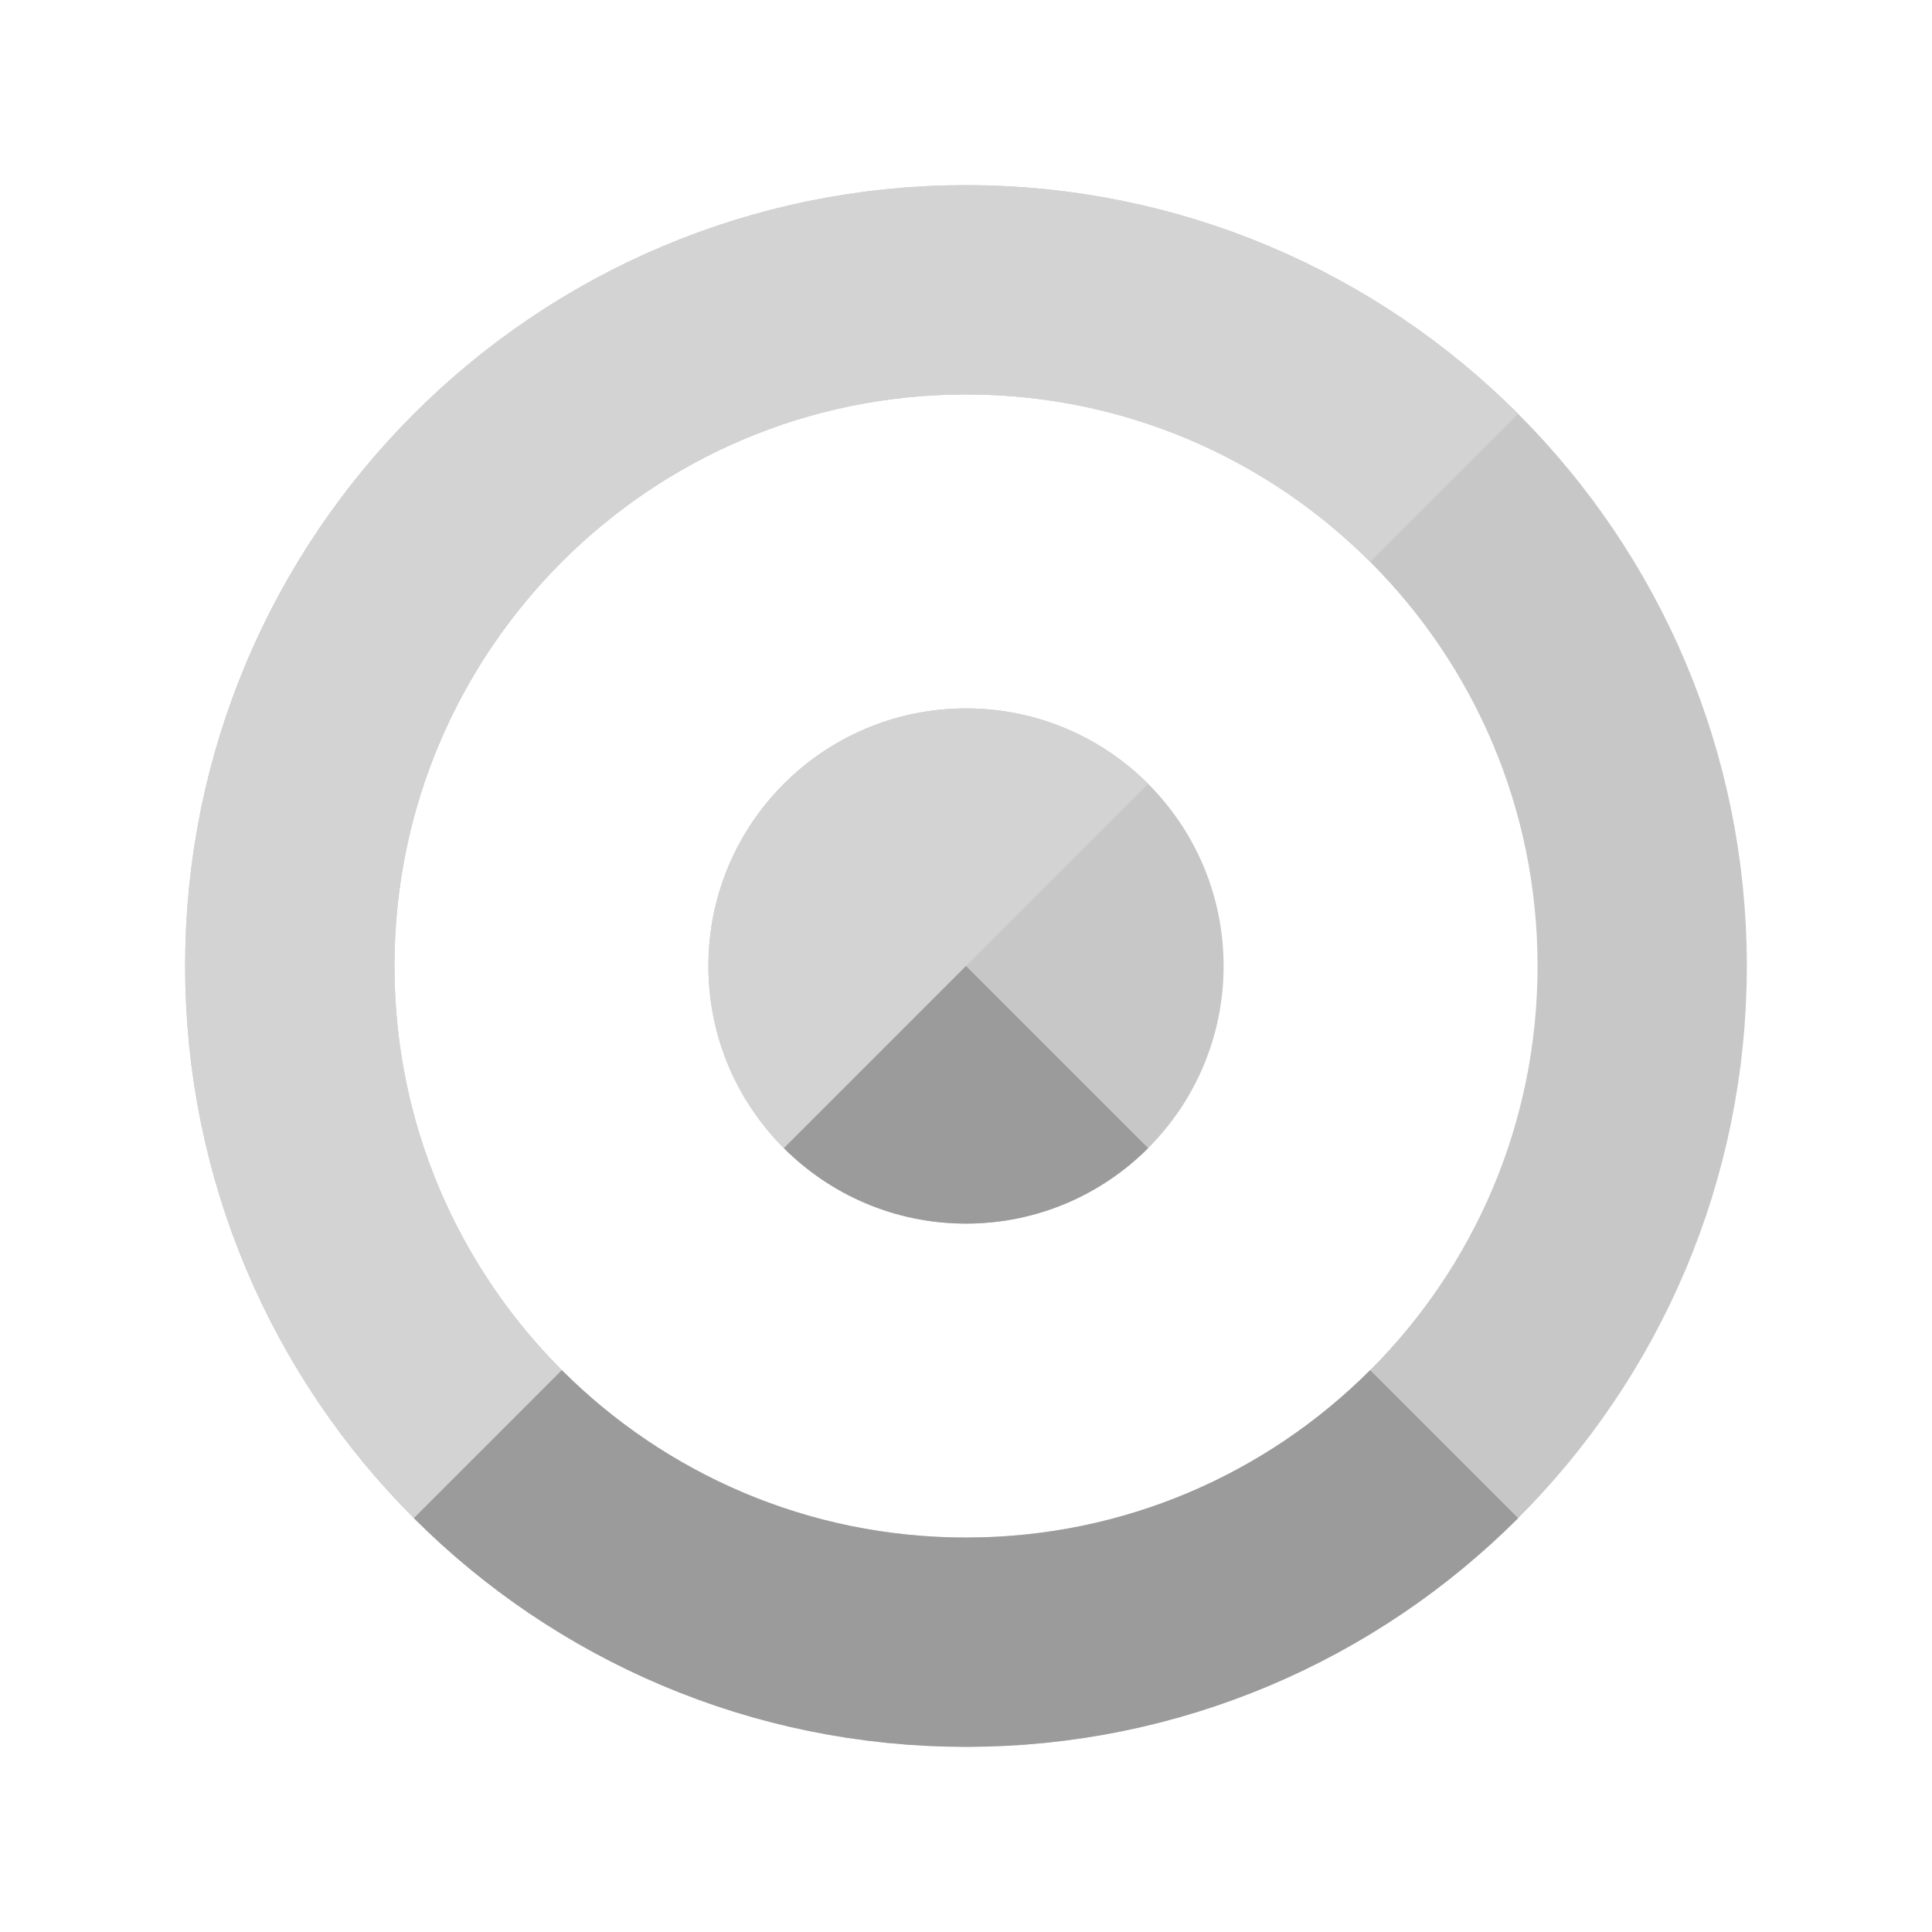
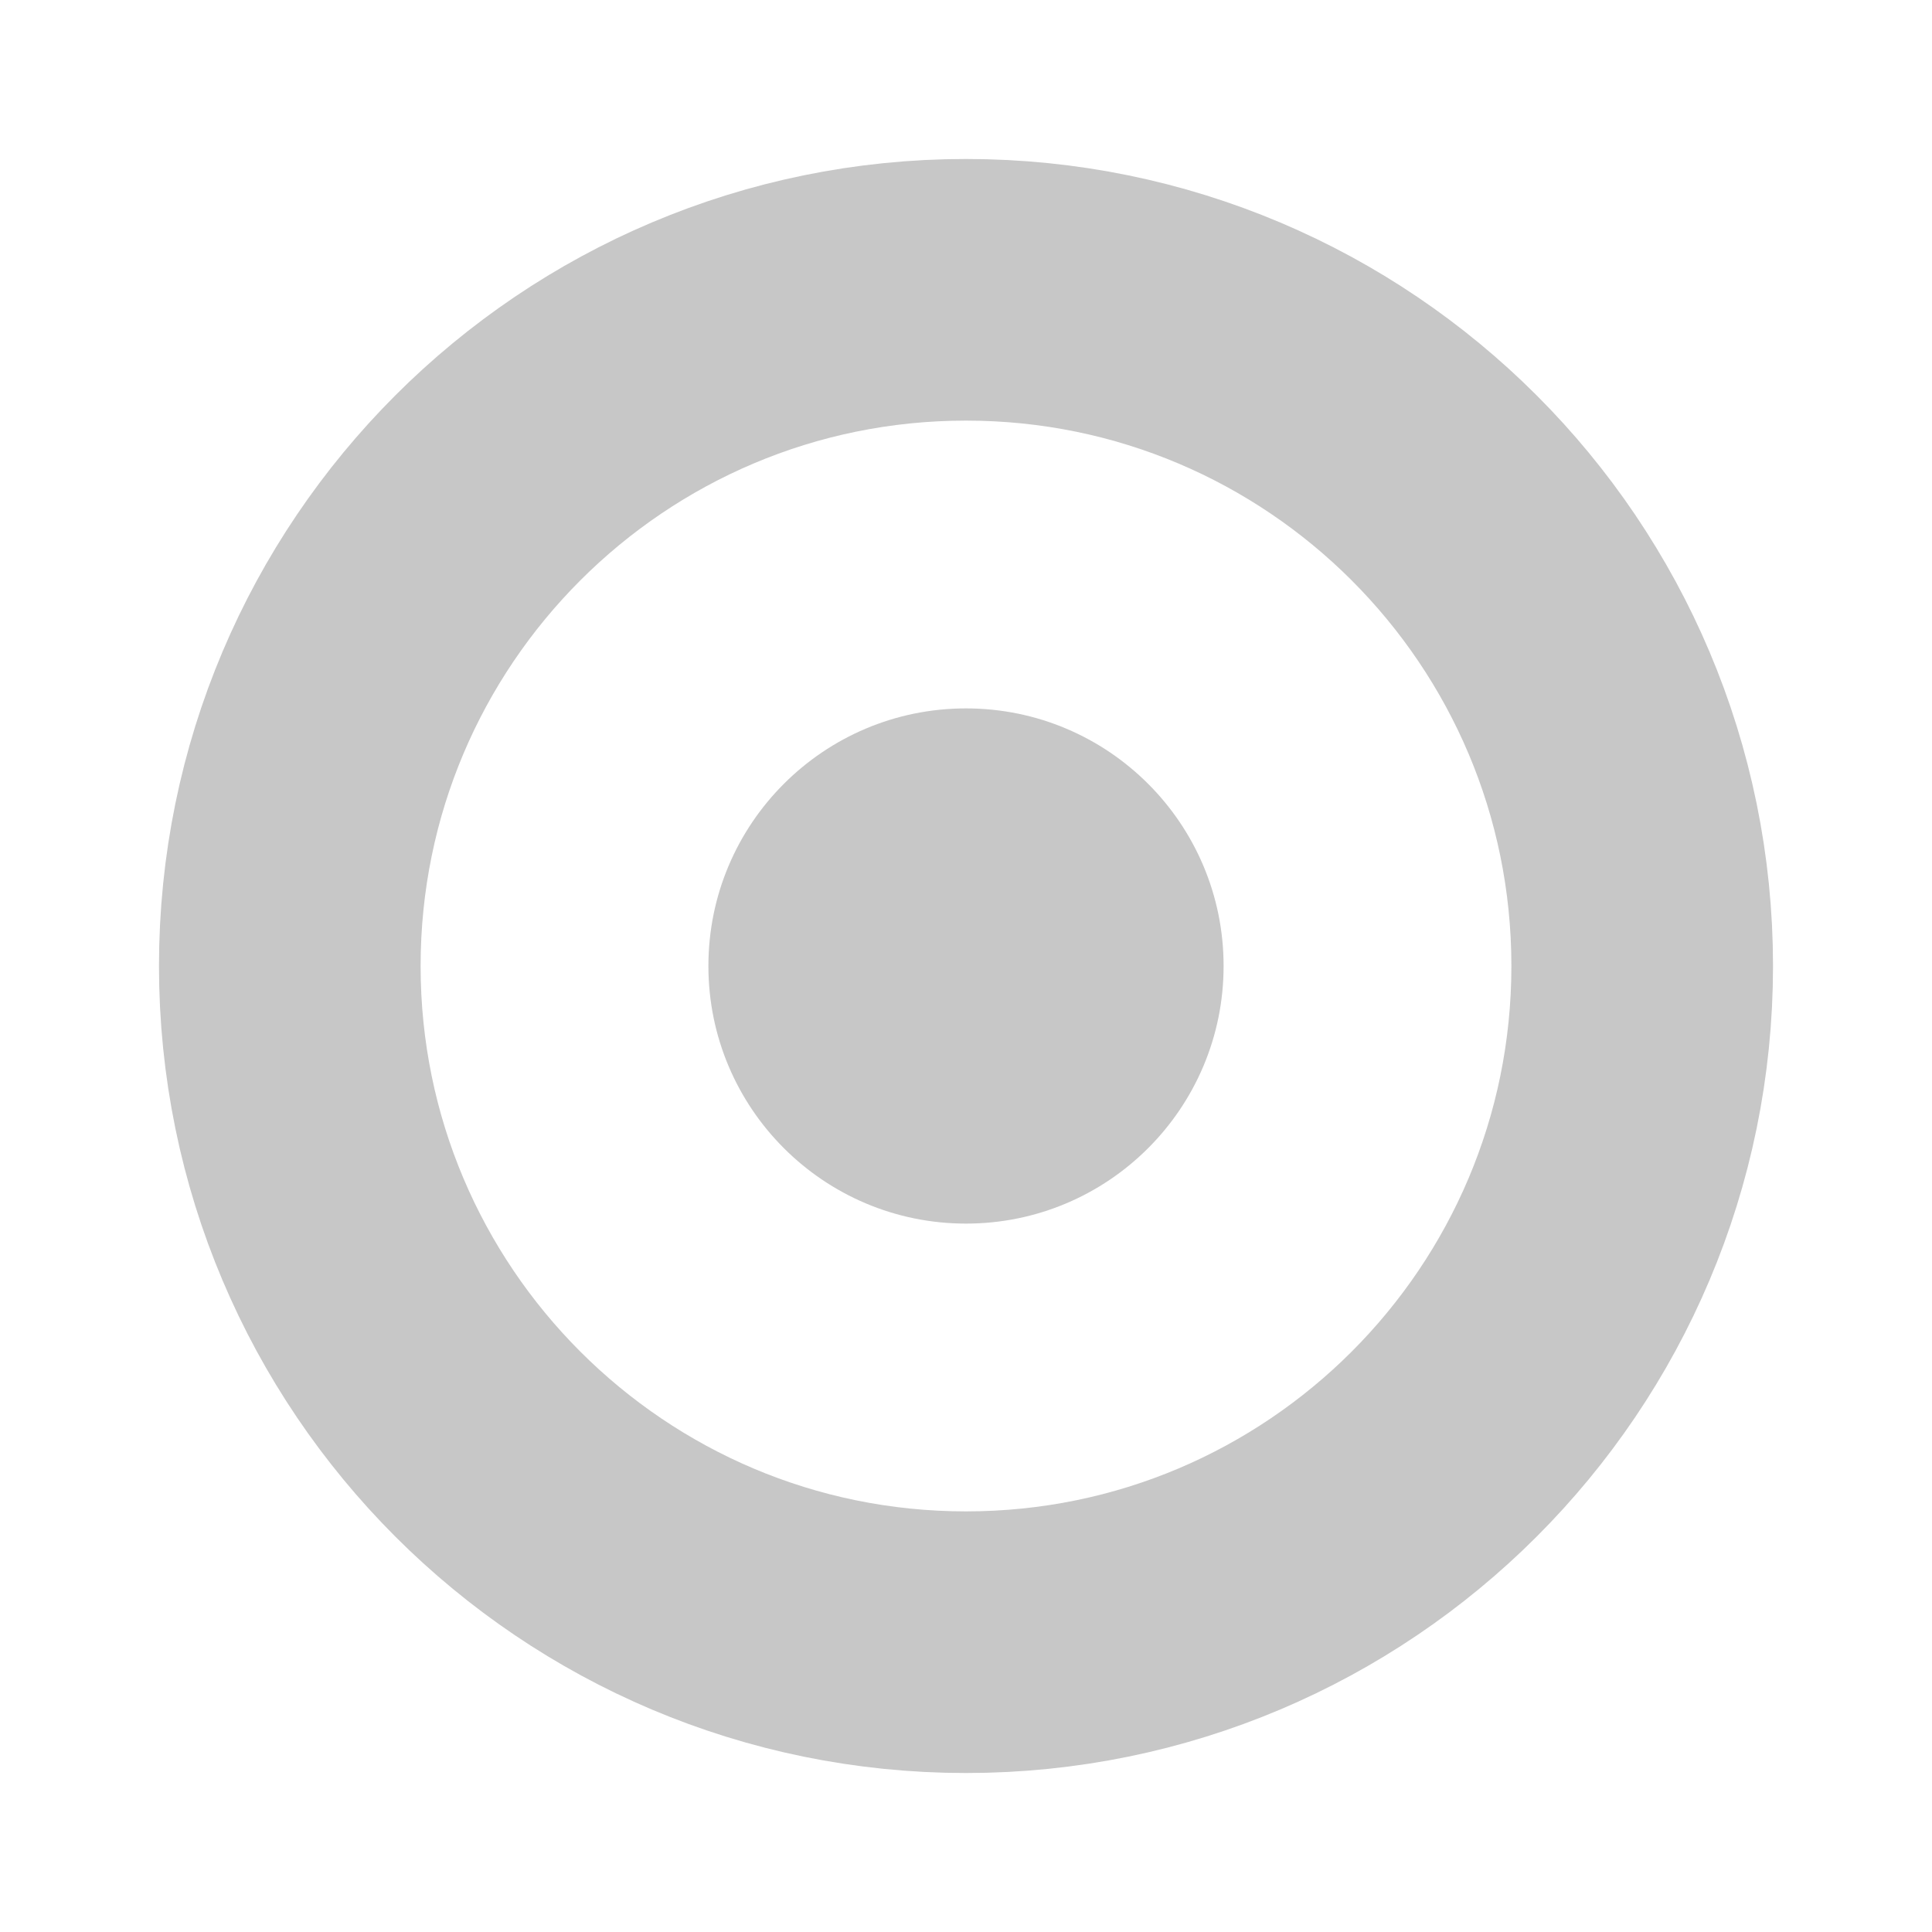
<svg xmlns="http://www.w3.org/2000/svg" viewBox="0 0 24 24">
-   <defs>
-     <clipPath id="a">
-       <path d="M0 0H24L12 12 0 24z" />
-     </clipPath>
-     <clipPath id="c">
-       <path d="M0 24H24L12 12z" />
-     </clipPath>
-   </defs>
  <path d="M8.8 12a3.2 3.2 0 1 0 6.4 0a3.2 3.2 0 1 0 -6.4 0z" fill="#c7c7c7" />
-   <path d="M3.6 12a8.4 8.4 0 1 0 16.8 0a8.4 8.4 0 1 0 -16.8 0z" fill="none" stroke="#c7c7c7" stroke-width="2.6" stroke-linecap="round" stroke-linejoin="round" />
-   <g clip-path="url(#a)">
-     <path d="M8.8 12a3.2 3.2 0 1 0 6.4 0a3.2 3.2 0 1 0 -6.4 0z" fill="#d3d3d3" />
-     <path d="M3.6 12a8.4 8.4 0 1 0 16.8 0a8.4 8.4 0 1 0 -16.8 0z" fill="none" stroke="#d3d3d3" stroke-width="2.6" stroke-linecap="round" stroke-linejoin="round" />
-   </g>
-   <g clip-path="url(#c)">
-     <path d="M8.8 12a3.2 3.2 0 1 0 6.4 0a3.2 3.2 0 1 0 -6.4 0z" fill="#9b9b9b" />
-     <path d="M3.6 12a8.4 8.4 0 1 0 16.8 0a8.4 8.4 0 1 0 -16.8 0z" fill="none" stroke="#9b9b9b" stroke-width="2.6" stroke-linecap="round" stroke-linejoin="round" />
-   </g>
+   <path d="M3.6 12a8.4 8.4 0 1 0 16.8 0a8.4 8.4 0 1 0 -16.8 0z" fill="none" stroke="#c7c7c7" stroke-width="3.25" stroke-linecap="round" stroke-linejoin="round" />
</svg>
